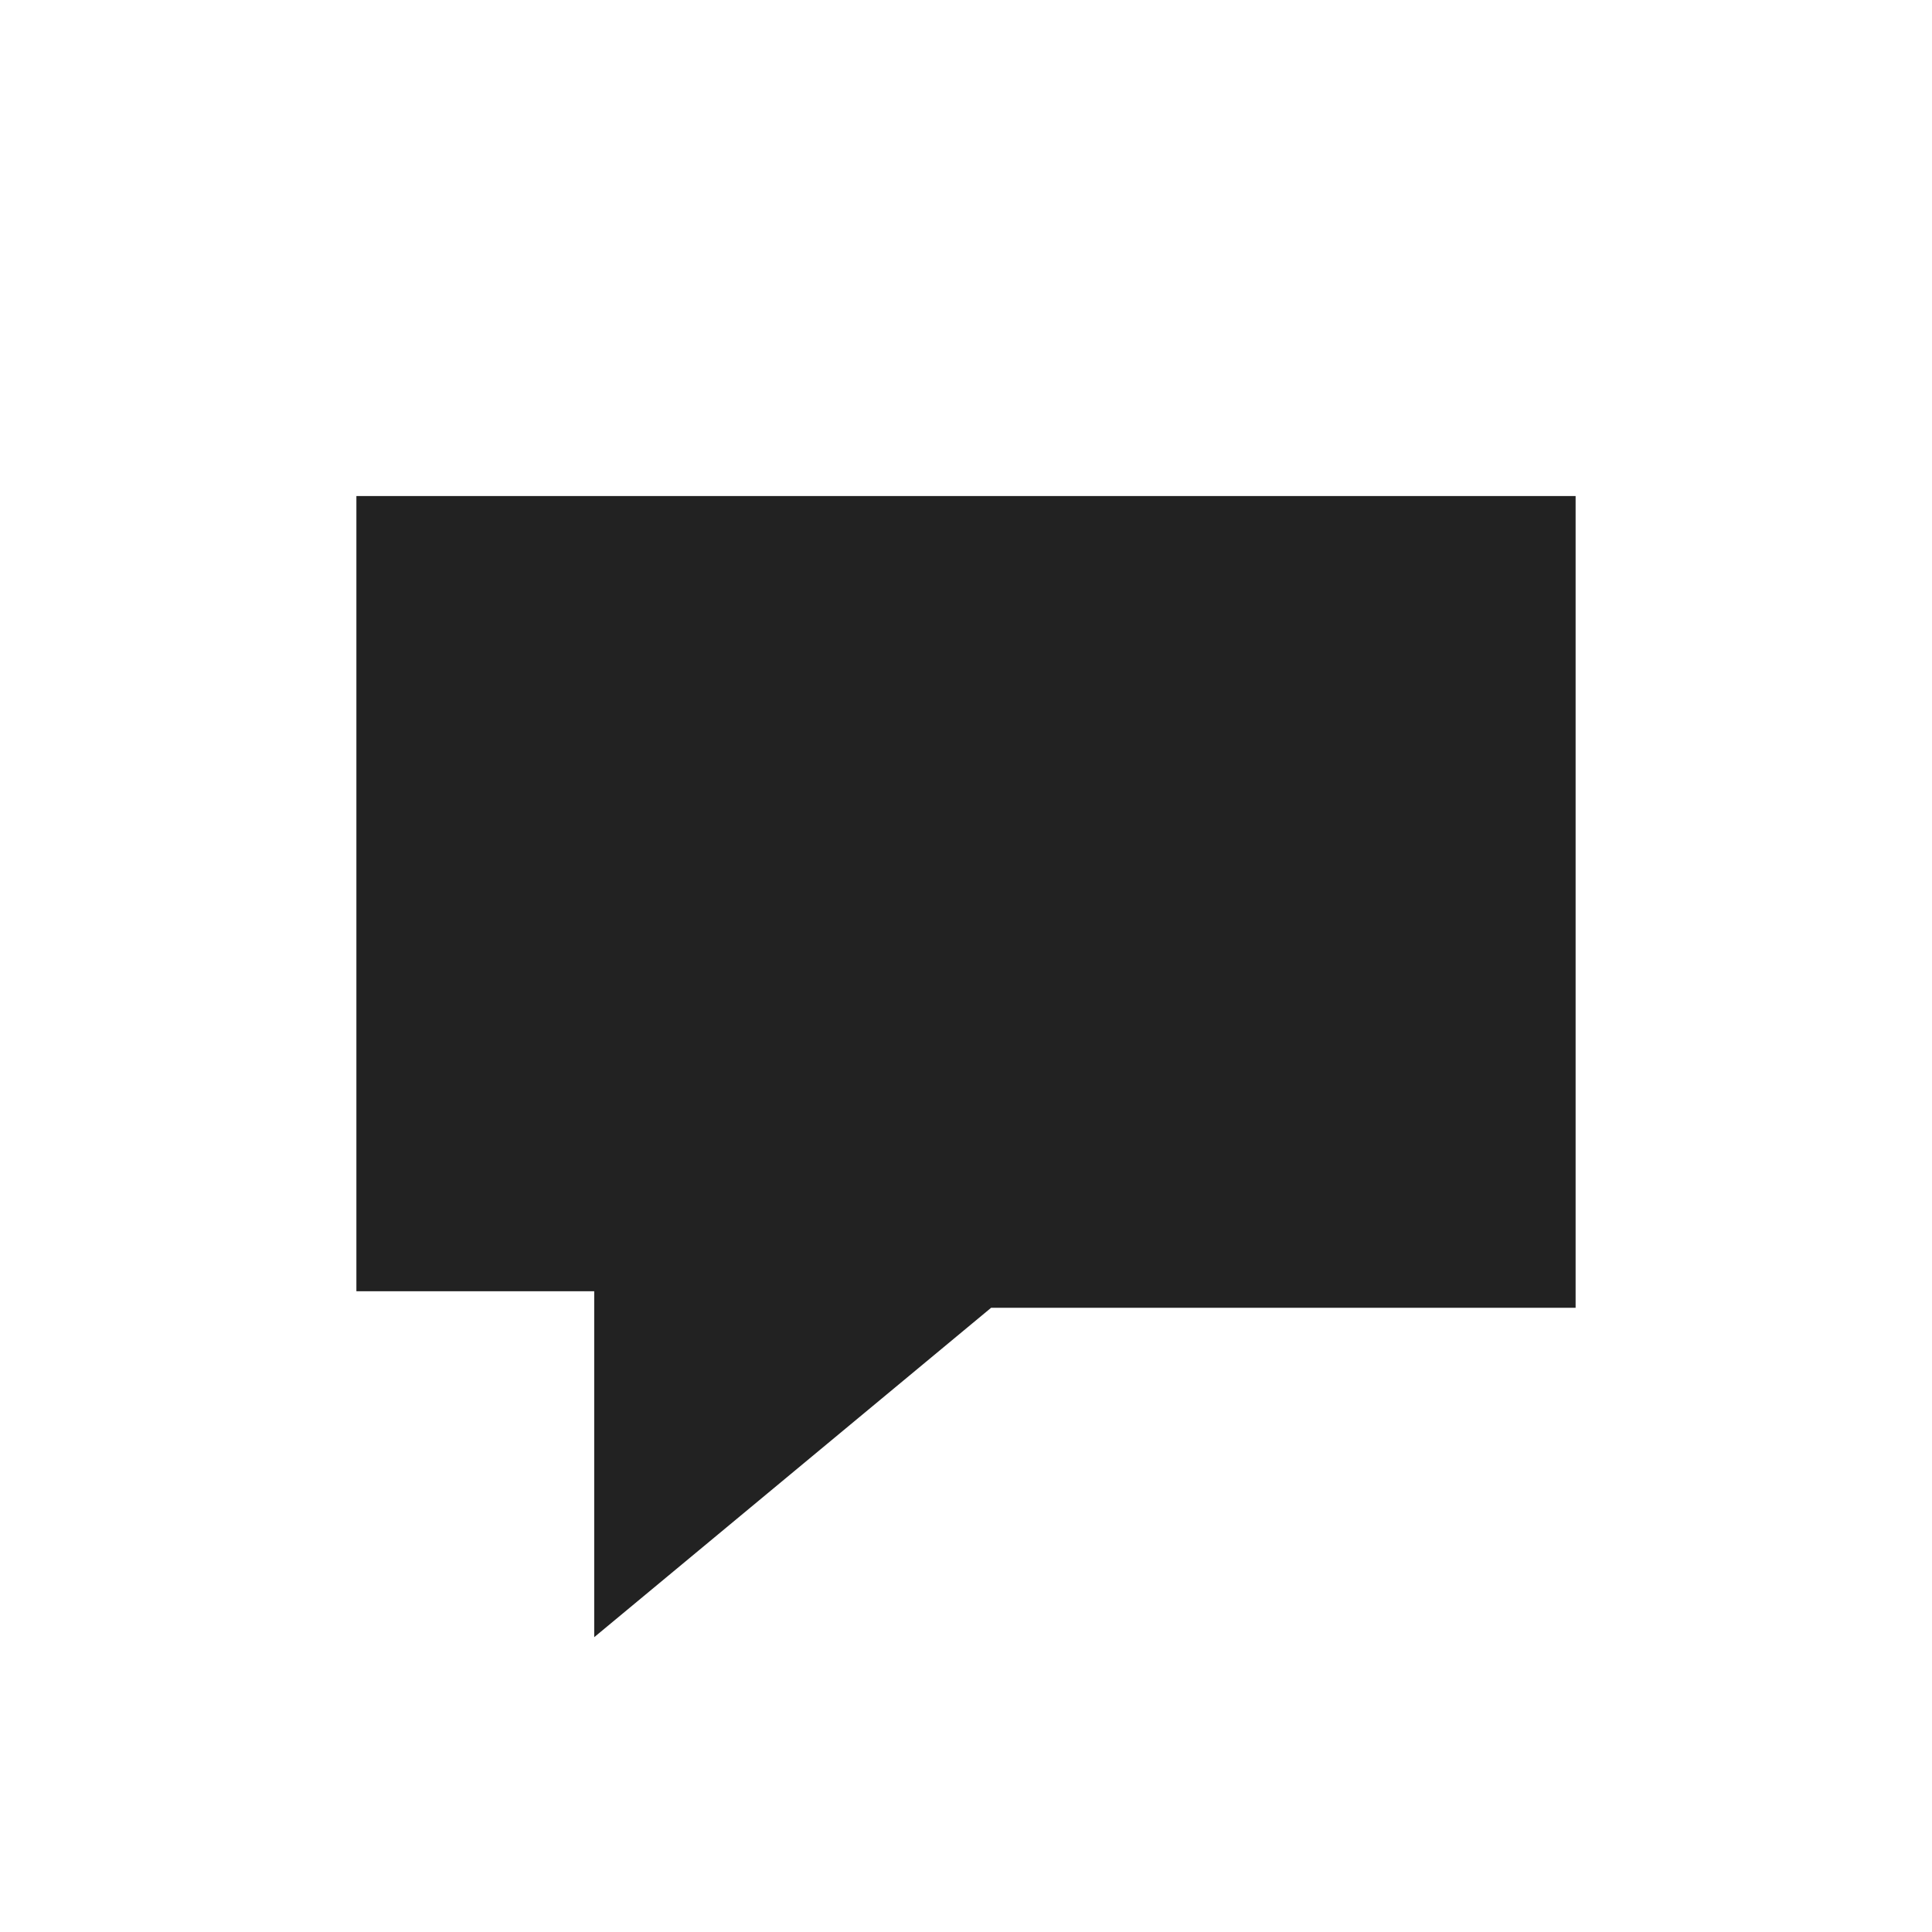
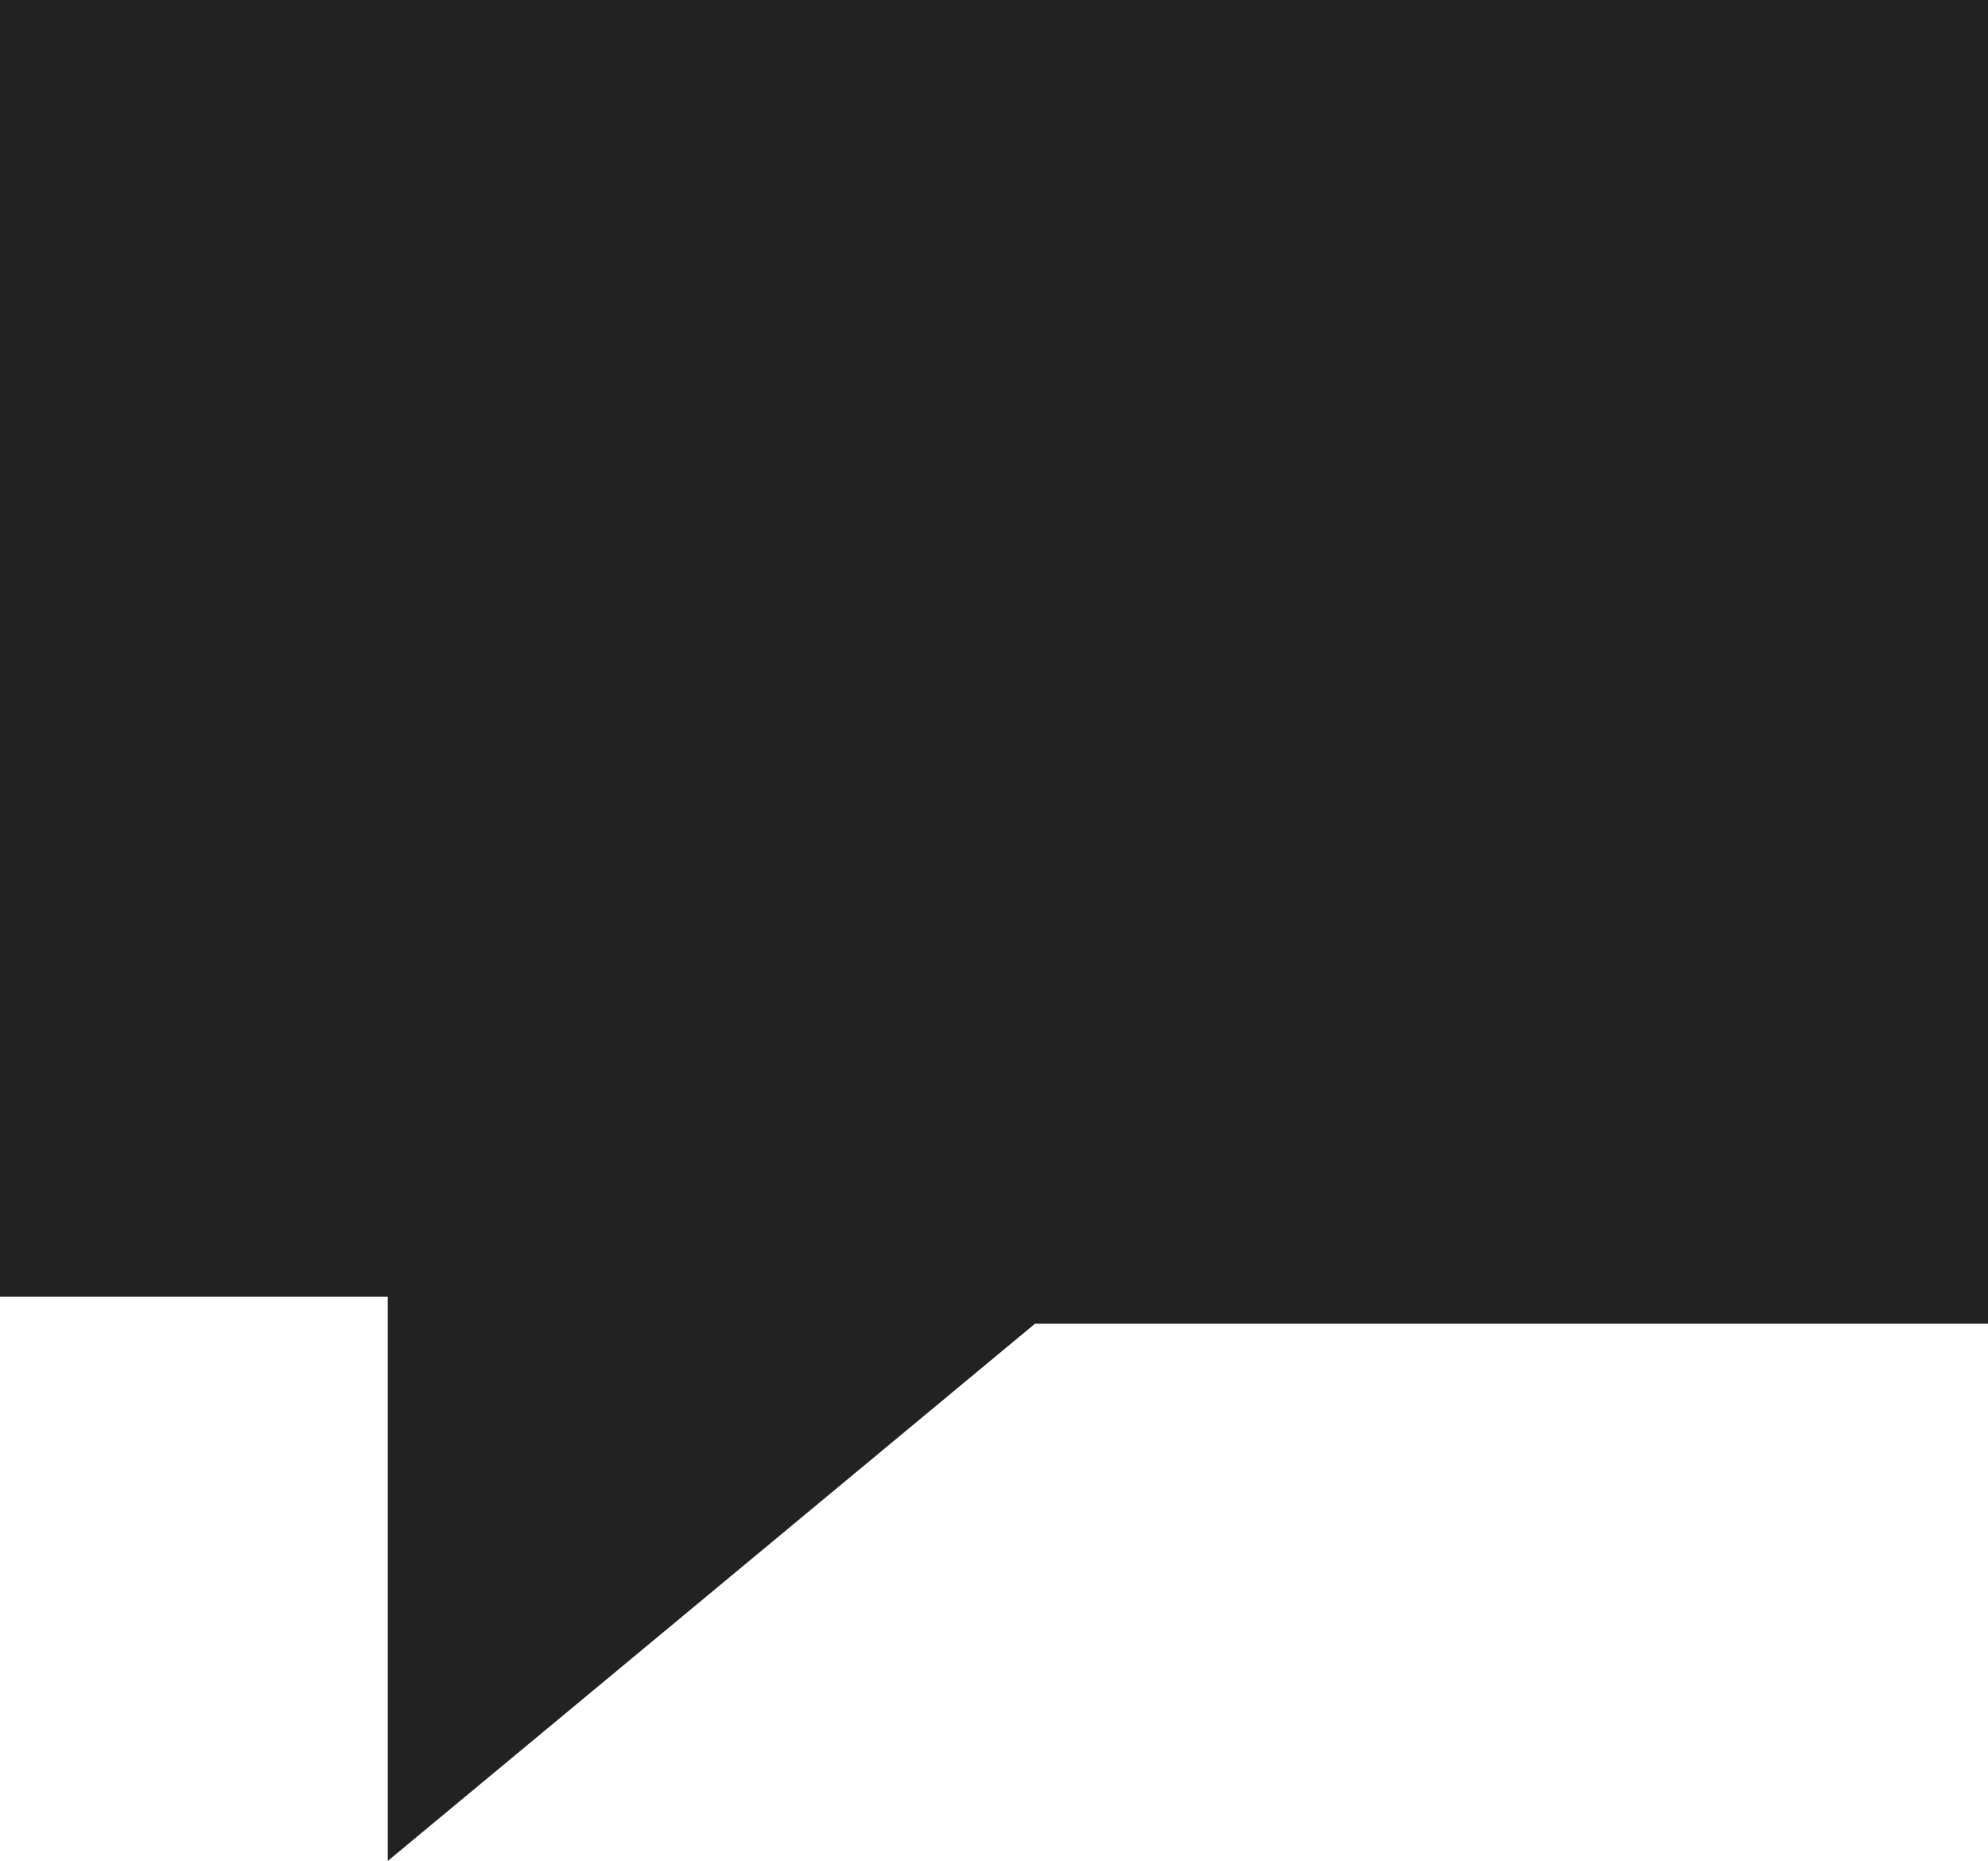
- <svg xmlns="http://www.w3.org/2000/svg" id="Layer_1" data-name="Layer 1" viewBox="0 0 32 32">
-   <g id="speech-buble">
-     <polygon id="Fill-1" points="5.903 8.216 5.903 21.387 9.842 21.387 9.842 27.117 16.416 21.661 26.097 21.661 26.097 8.216 5.903 8.216" fill="#222" />
+ <svg xmlns="http://www.w3.org/2000/svg" viewBox="0 0 20.194 18.901">
+   <g id="Layer_2" data-name="Layer 2">
+     <g id="Layer_1-2" data-name="Layer 1">
+       <g id="speech-buble">
+         <polygon id="Fill-1" points="0 0 0 13.171 3.939 13.171 3.939 18.901 10.513 13.445 20.194 13.445 20.194 0 0 0" fill="#222" />
+       </g>
+     </g>
  </g>
</svg>
